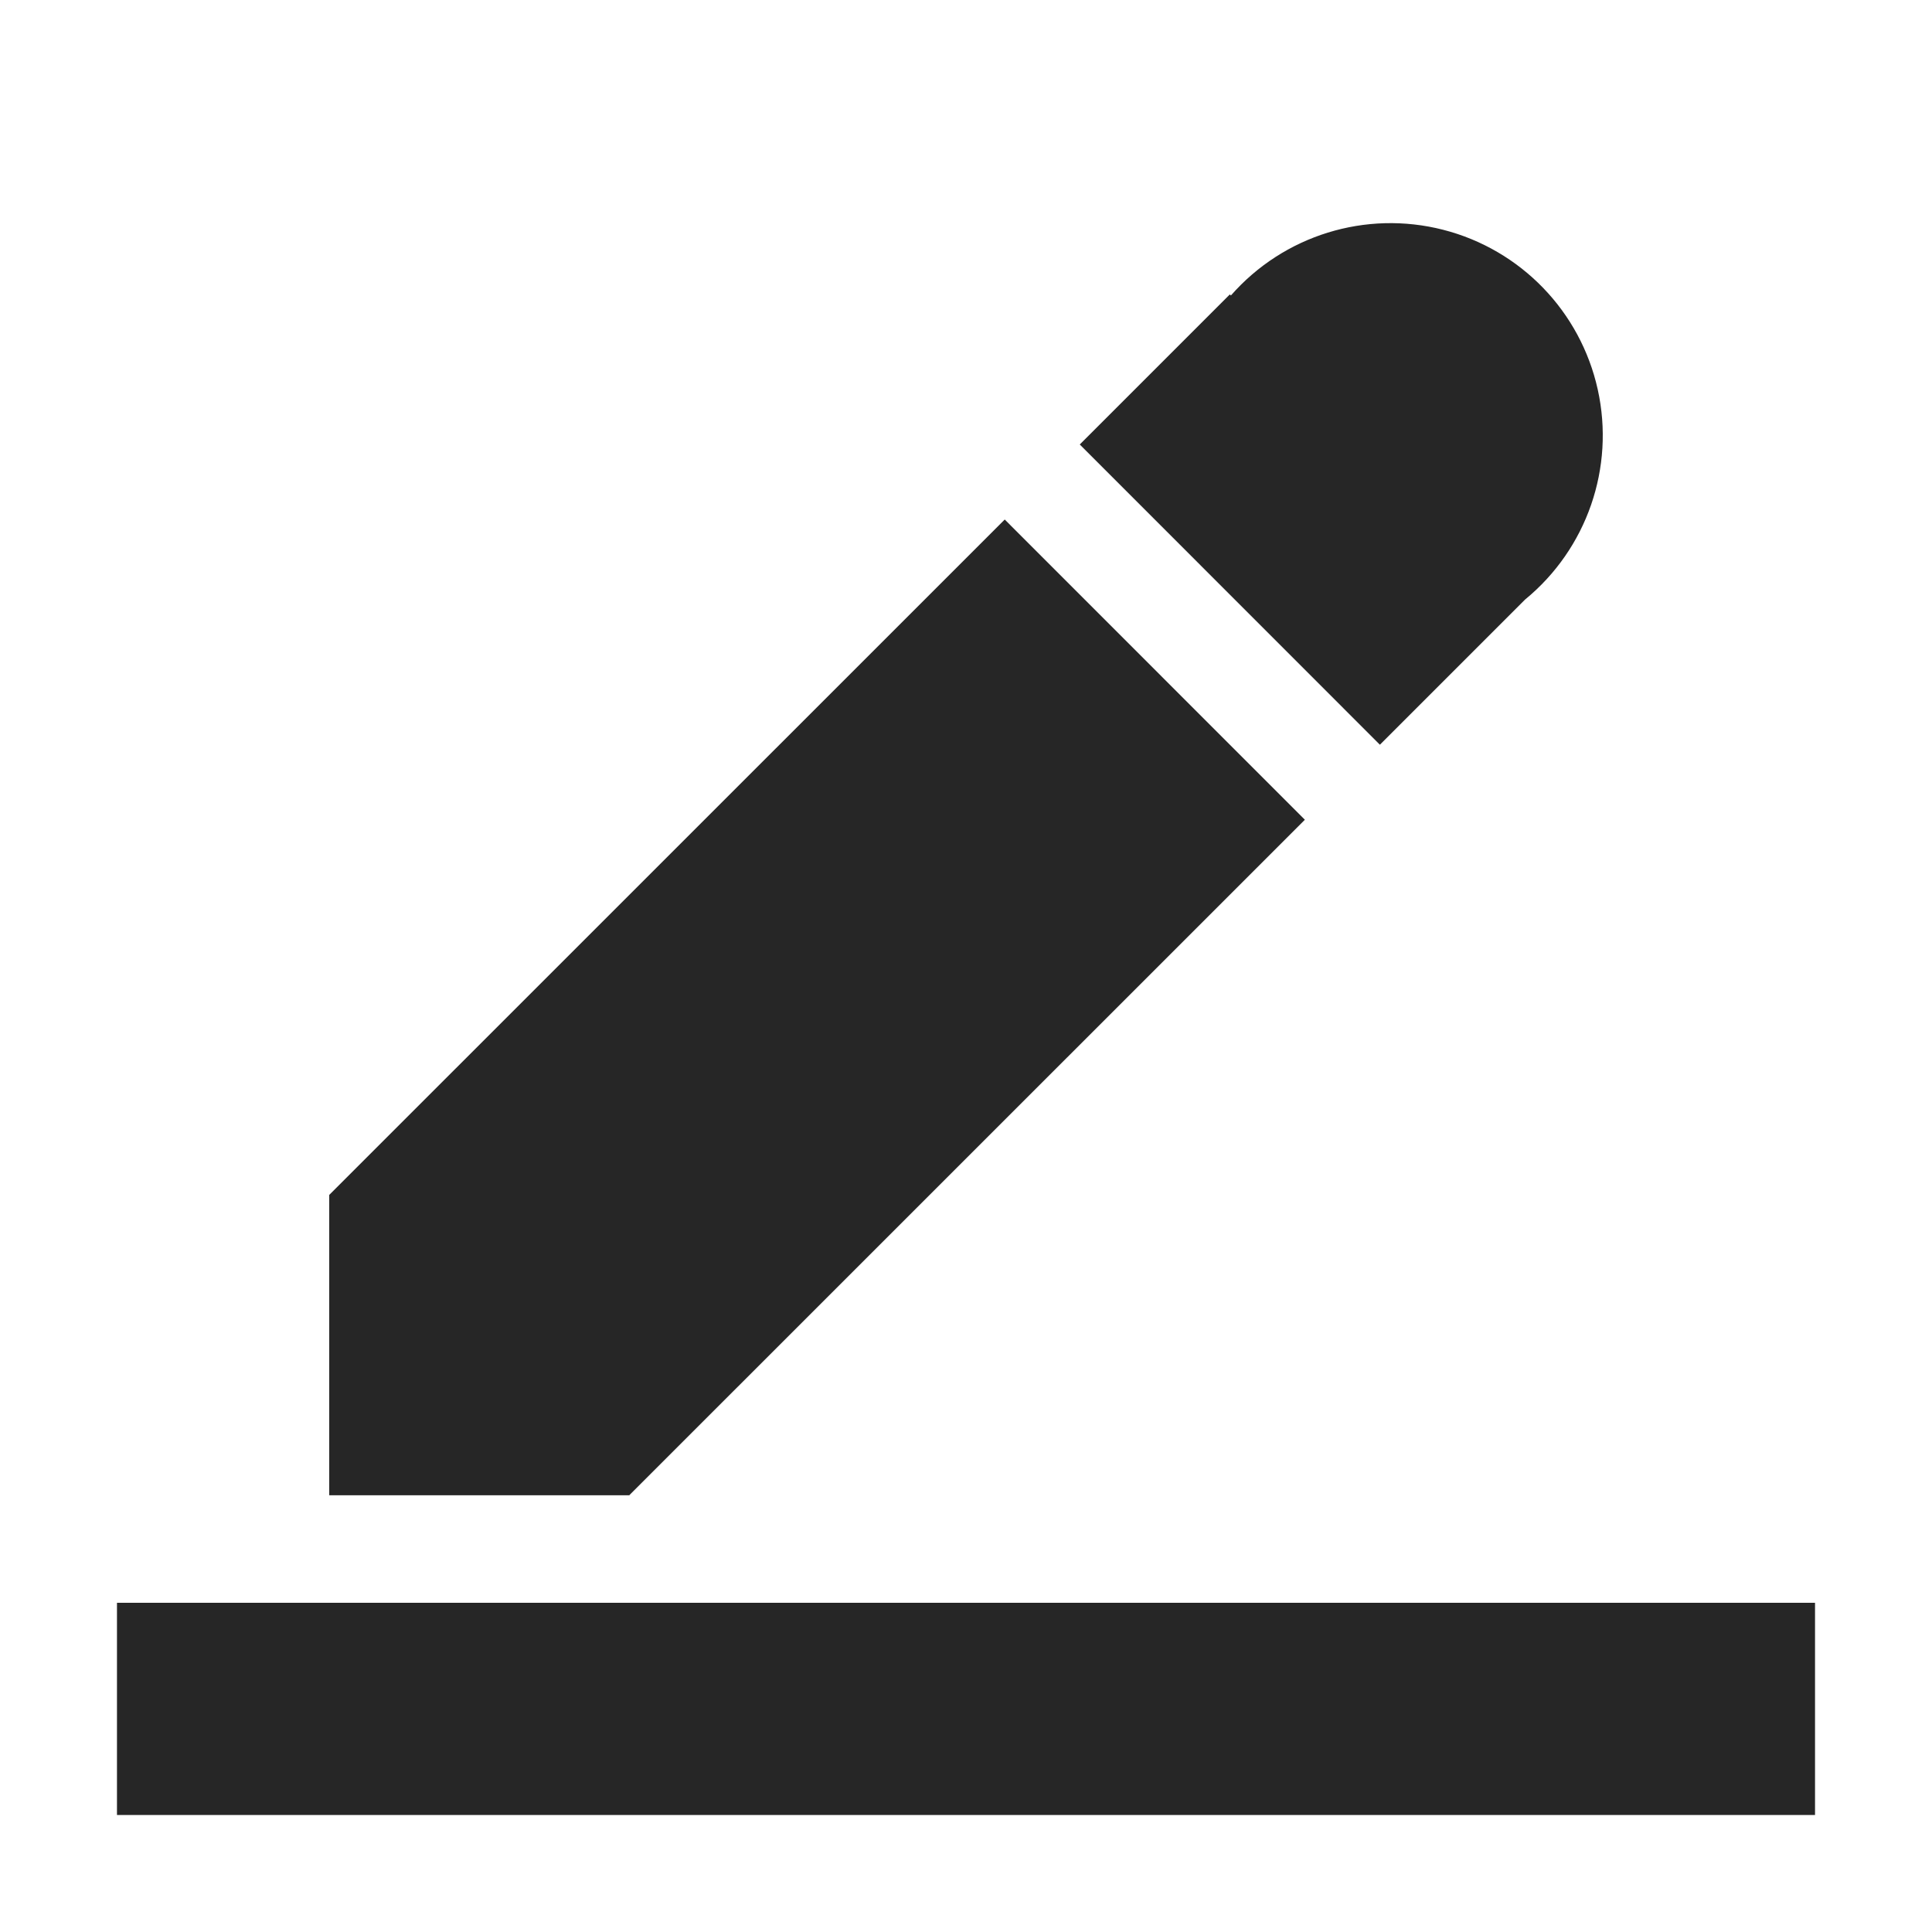
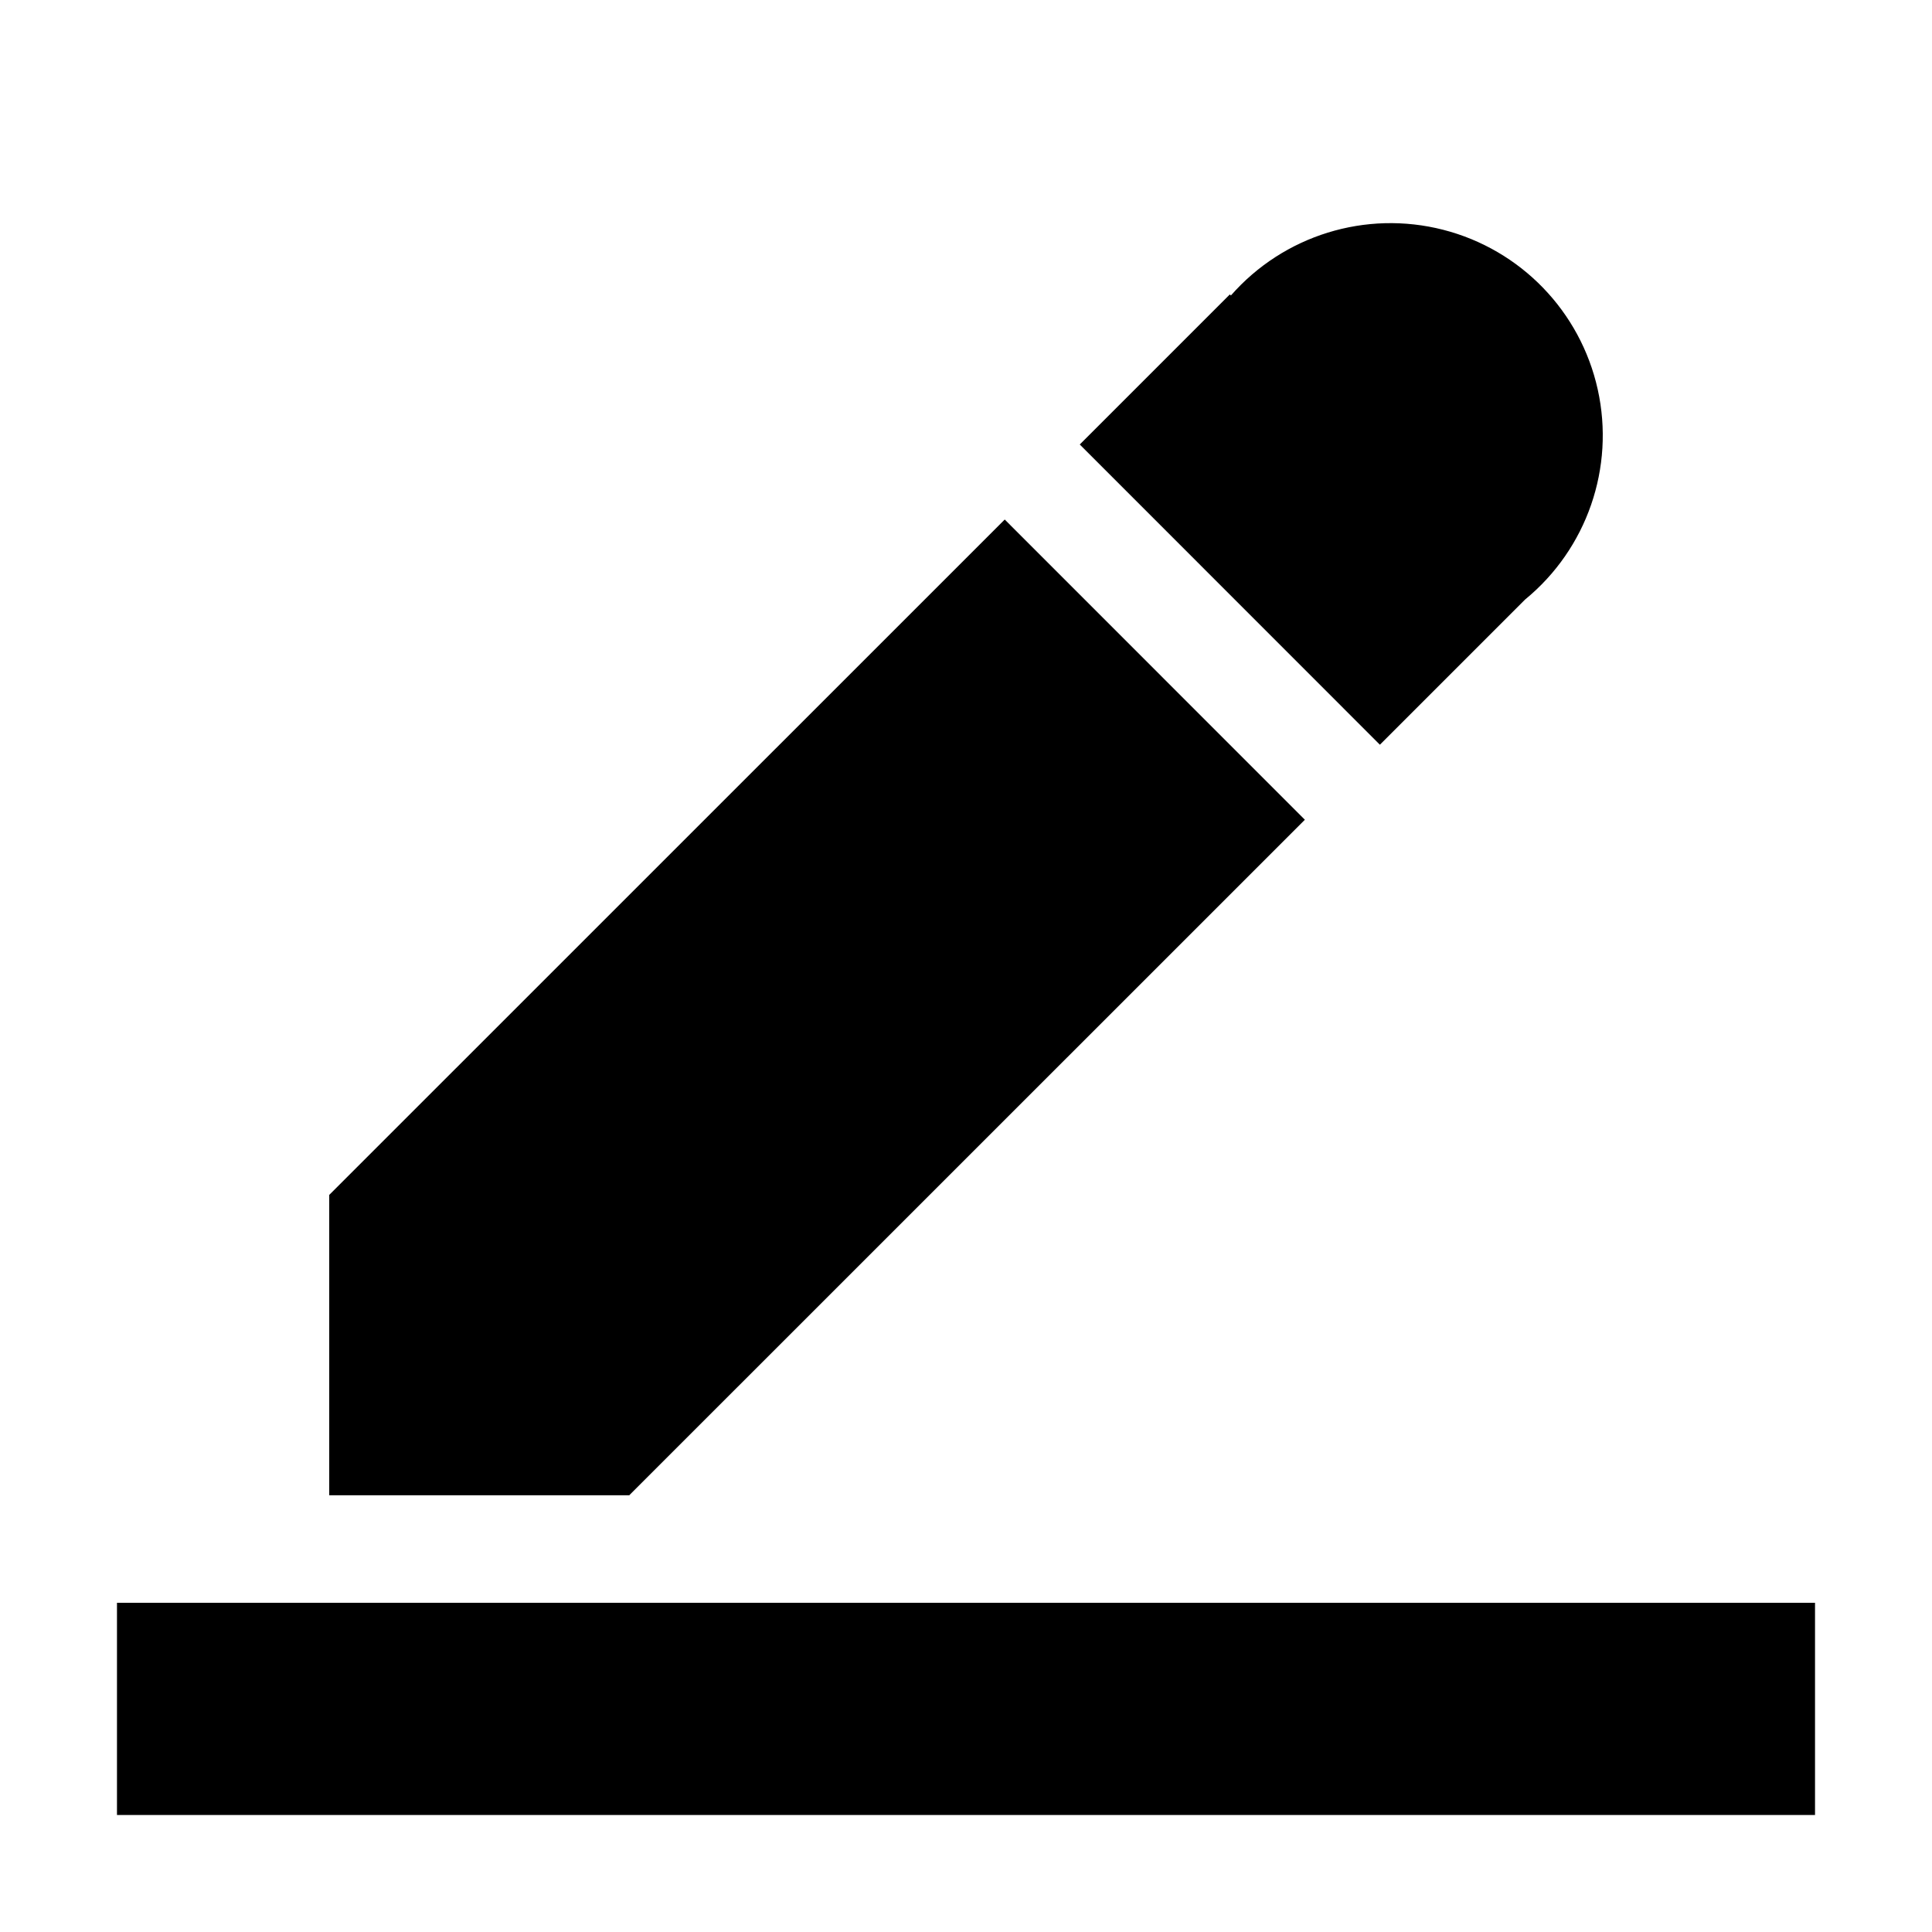
<svg xmlns="http://www.w3.org/2000/svg" class="icon" width="200px" height="200.00px" viewBox="0 0 1024 1024" version="1.1">
-   <path d="M652.4 156.613a112.5 112.5 0 1 1 155.925 161.156L731.375 394.719 572.3 235.588l79.537-79.537 0.562 0.562zM333.631 792.406v0.113H174.5v-159.188l358.031-357.975 159.075 159.131-357.975 357.919zM62 849.5h900v112.5H62v-112.5z" fill="#262626" />
+   <path d="M652.4 156.613a112.5 112.5 0 1 1 155.925 161.156L731.375 394.719 572.3 235.588l79.537-79.537 0.562 0.562zM333.631 792.406v0.113H174.5v-159.188l358.031-357.975 159.075 159.131-357.975 357.919zM62 849.5h900v112.5H62v-112.5z" fill="#000000" />
</svg>
